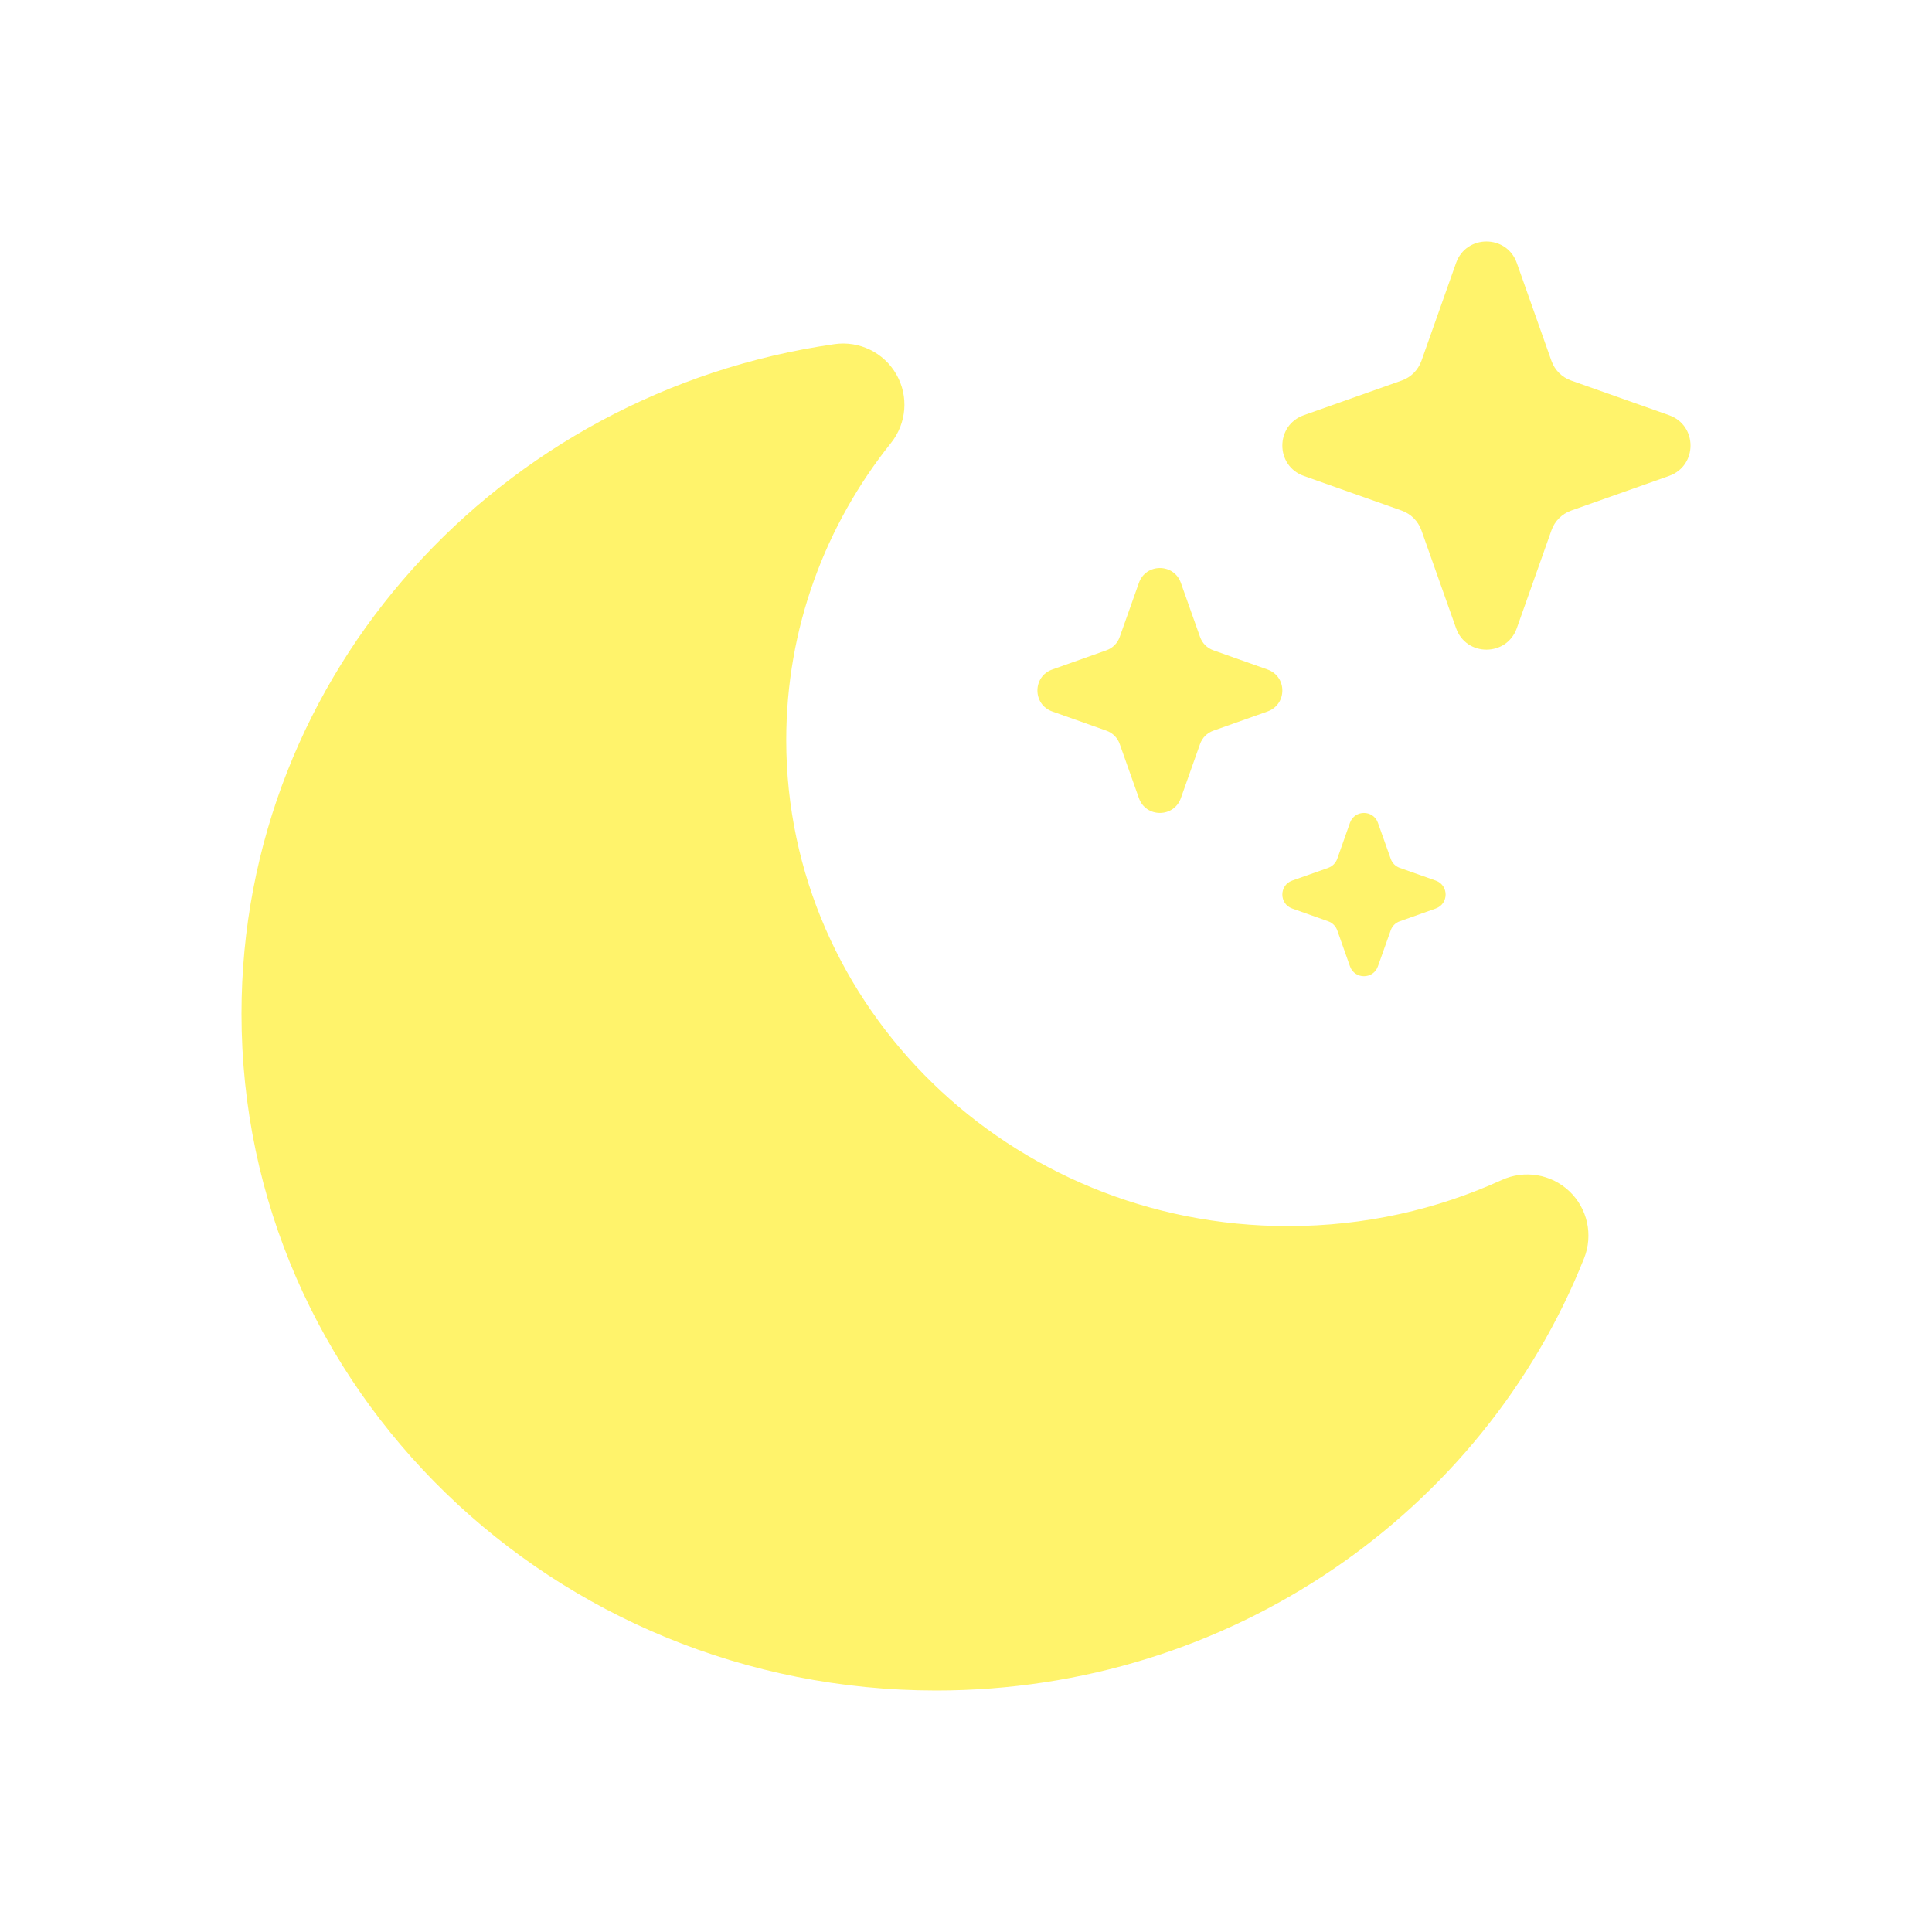
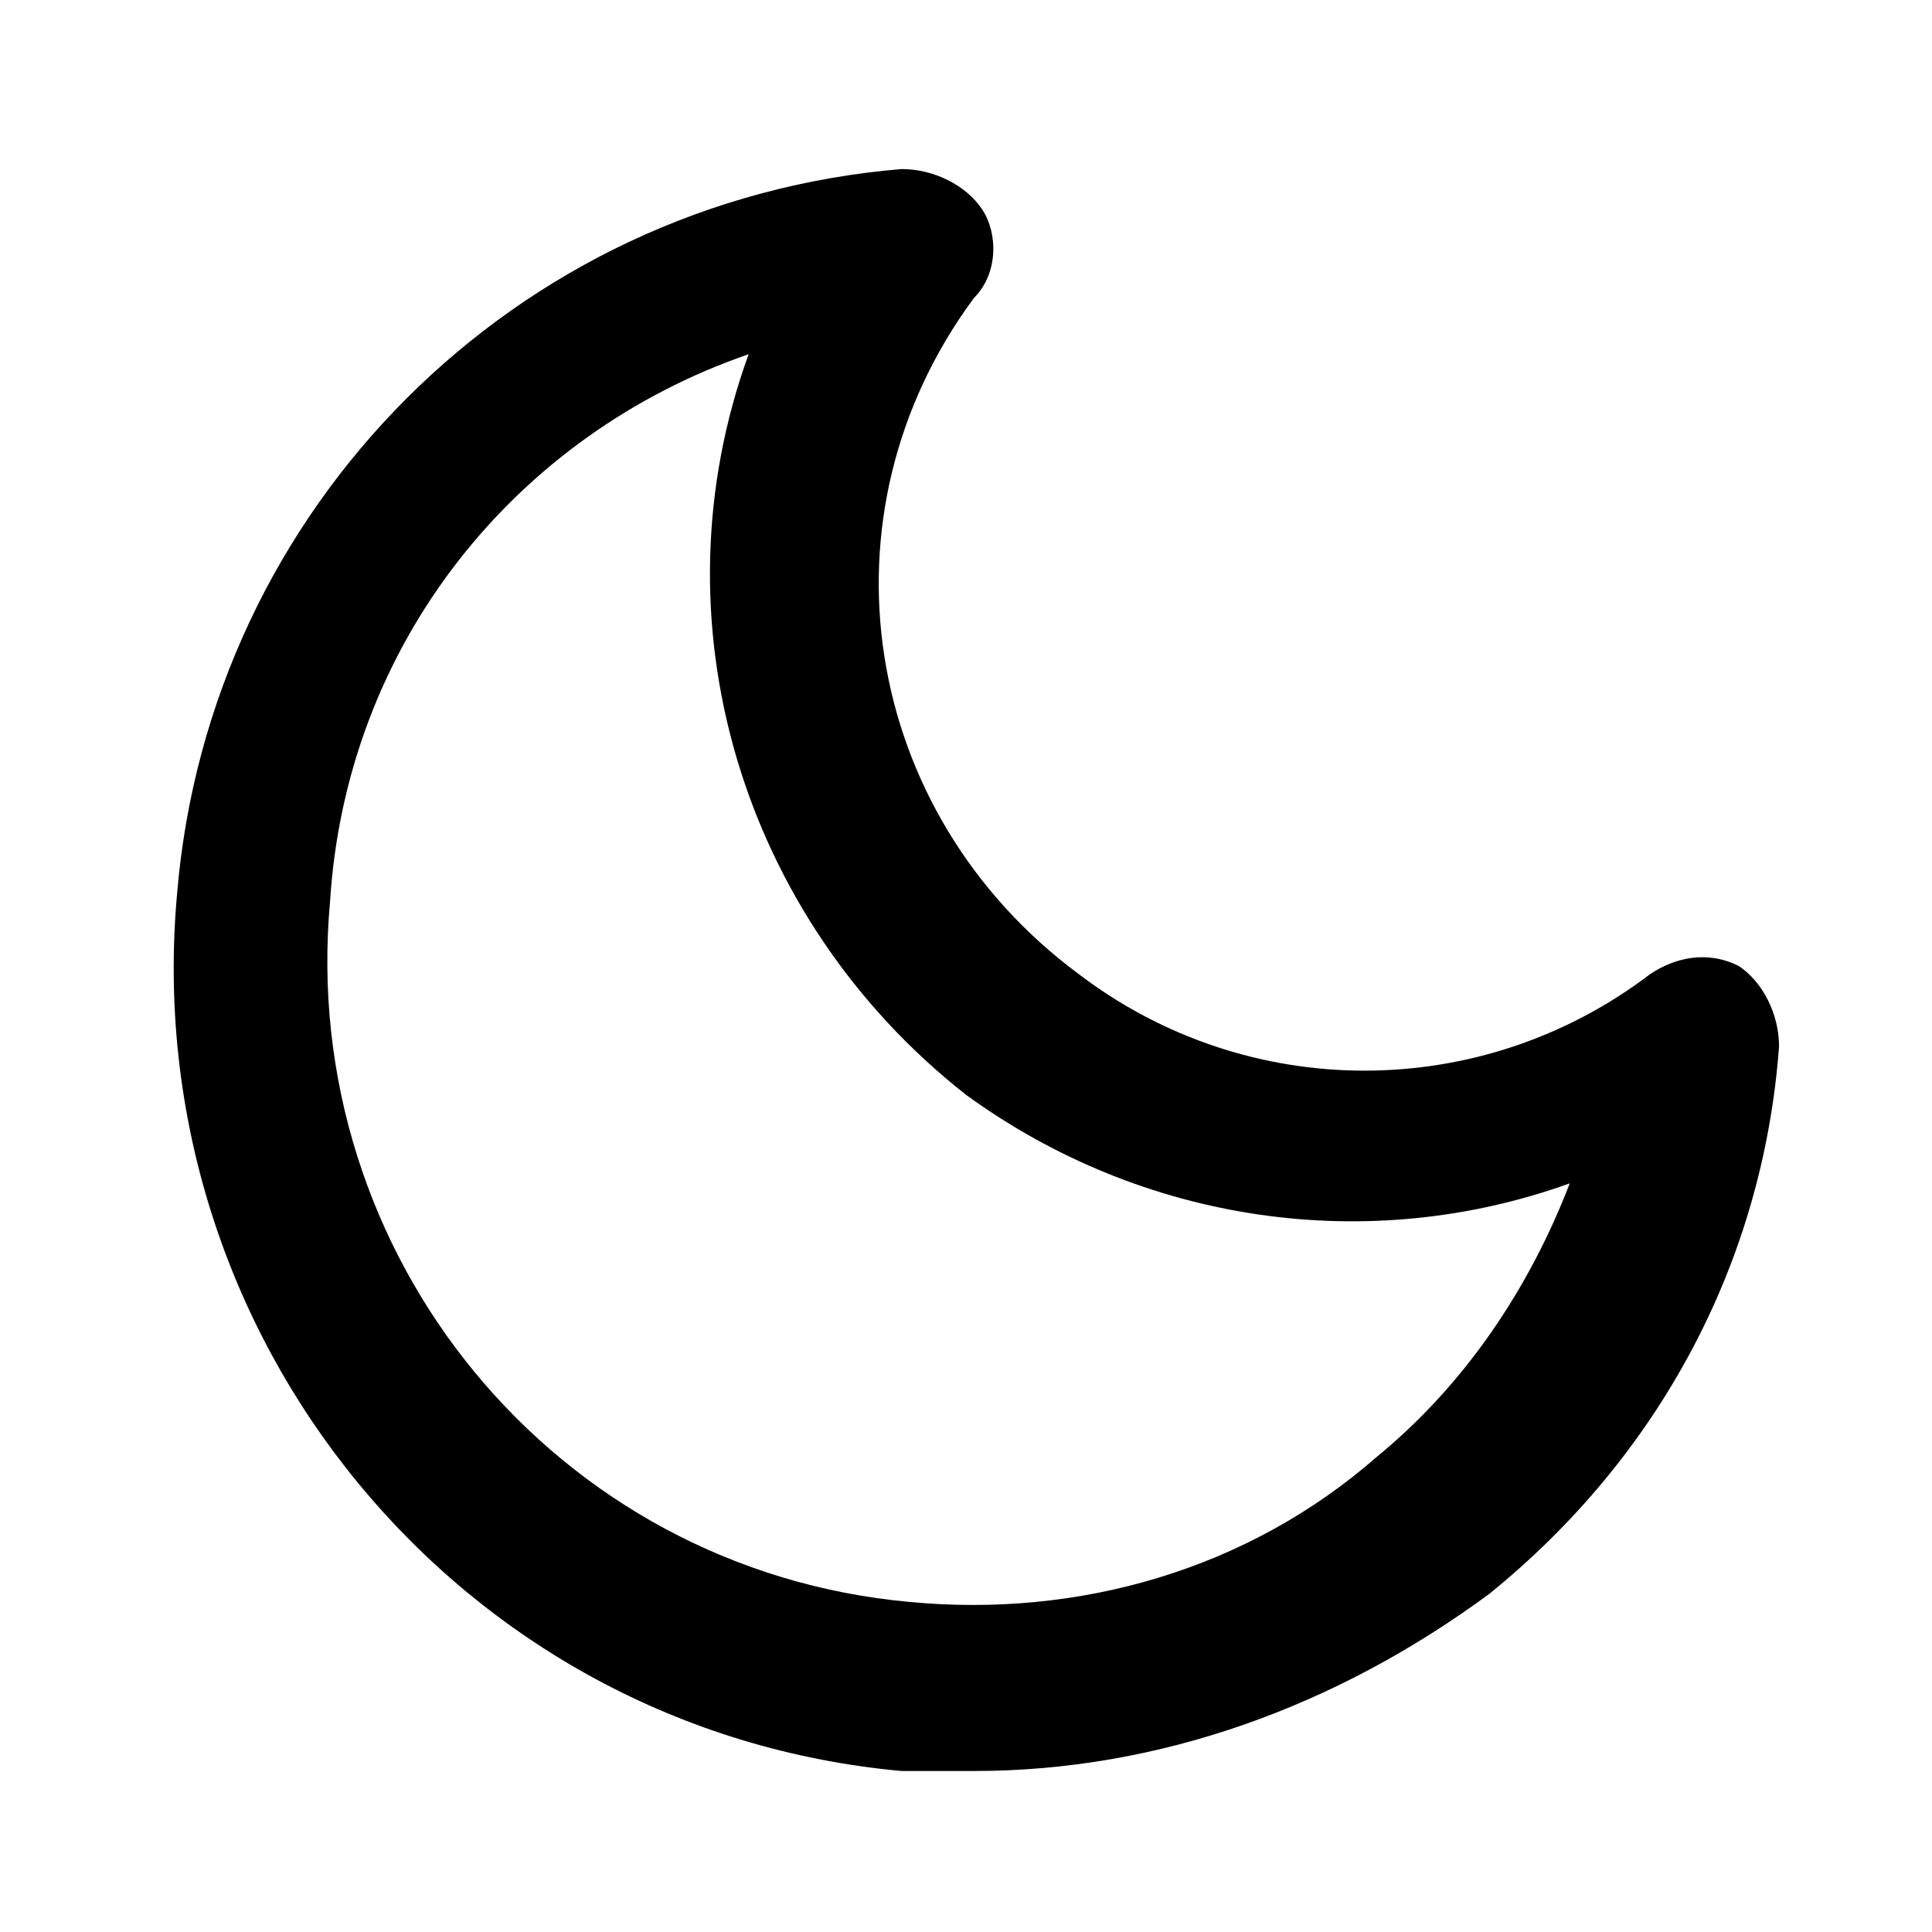
- <svg xmlns="http://www.w3.org/2000/svg" width="800px" height="800px" viewBox="0 0 24 24" fill="none">
-   <path d="M18.842 3.266C18.716 2.911 18.214 2.911 18.088 3.266L17.657 4.484C17.616 4.597 17.527 4.687 17.413 4.727L16.196 5.158C15.841 5.284 15.841 5.786 16.196 5.912L17.413 6.343C17.527 6.384 17.616 6.473 17.657 6.587L18.088 7.804C18.214 8.159 18.716 8.159 18.842 7.804L19.273 6.587C19.313 6.473 19.403 6.384 19.516 6.343L20.734 5.912C21.089 5.786 21.089 5.284 20.734 5.158L19.516 4.727C19.403 4.687 19.313 4.597 19.273 4.484L18.842 3.266Z" fill="#fff36b" />
-   <path d="M14.148 7.24C14.235 6.995 14.582 6.995 14.669 7.24L14.907 7.911C14.934 7.99 14.996 8.052 15.075 8.079L15.746 8.317C15.991 8.404 15.991 8.751 15.746 8.838L15.075 9.076C14.996 9.103 14.934 9.165 14.907 9.244L14.669 9.915C14.582 10.16 14.235 10.16 14.148 9.915L13.91 9.244C13.883 9.165 13.821 9.103 13.742 9.076L13.071 8.838C12.826 8.751 12.826 8.404 13.071 8.317L13.742 8.079C13.821 8.052 13.883 7.99 13.91 7.911L14.148 7.24Z" fill="#fff36b" />
-   <path d="M16.77 10.221C16.828 10.058 17.059 10.058 17.117 10.221L17.276 10.668C17.294 10.721 17.335 10.762 17.388 10.781L17.835 10.939C17.999 10.997 17.999 11.228 17.835 11.286L17.388 11.445C17.335 11.463 17.294 11.505 17.276 11.557L17.117 12.004C17.059 12.168 16.828 12.168 16.77 12.004L16.612 11.557C16.593 11.505 16.552 11.463 16.5 11.445L16.052 11.286C15.889 11.228 15.889 10.997 16.052 10.939L16.5 10.781C16.552 10.762 16.593 10.721 16.612 10.668L16.77 10.221Z" fill="#fff36b" />
-   <path d="M11.135 4.651C11.29 4.922 11.263 5.259 11.068 5.503C10.251 6.525 9.767 7.805 9.767 9.194C9.767 12.508 12.538 15.231 16.001 15.231C16.953 15.231 17.852 15.025 18.656 14.658C18.939 14.529 19.271 14.585 19.496 14.799C19.721 15.013 19.793 15.342 19.678 15.631C18.425 18.781 15.287 21 11.63 21C6.884 21 3 17.256 3 12.593C3 8.351 6.216 4.869 10.367 4.275C10.675 4.231 10.98 4.38 11.135 4.651Z" fill="#fff36b" />
+ <svg xmlns="http://www.w3.org/2000/svg" aria-hidden="true" focusable="false" viewBox="0 0 24 24" class="vt-switch-appearance-moon">
+   <path d="M12.1,22c-0.3,0-0.6,0-0.9,0c-5.5-0.5-9.5-5.4-9-10.9c0.4-4.8,4.2-8.6,9-9c0.4,0,0.8,0.2,1,0.5c0.2,0.3,0.2,0.8-0.1,1.1c-2,2.7-1.4,6.4,1.3,8.4c2.1,1.6,5,1.6,7.1,0c0.3-0.2,0.7-0.3,1.1-0.1c0.3,0.2,0.5,0.6,0.5,1c-0.2,2.7-1.5,5.1-3.6,6.8C16.6,21.2,14.4,22,12.1,22zM9.3,4.4c-2.9,1-5,3.6-5.2,6.8c-0.4,4.4,2.8,8.3,7.2,8.7c2.1,0.2,4.2-0.4,5.8-1.8c1.1-0.9,1.9-2.1,2.4-3.4c-2.5,0.9-5.3,0.5-7.5-1.1C9.2,11.4,8.1,7.7,9.3,4.4z" />
</svg>
